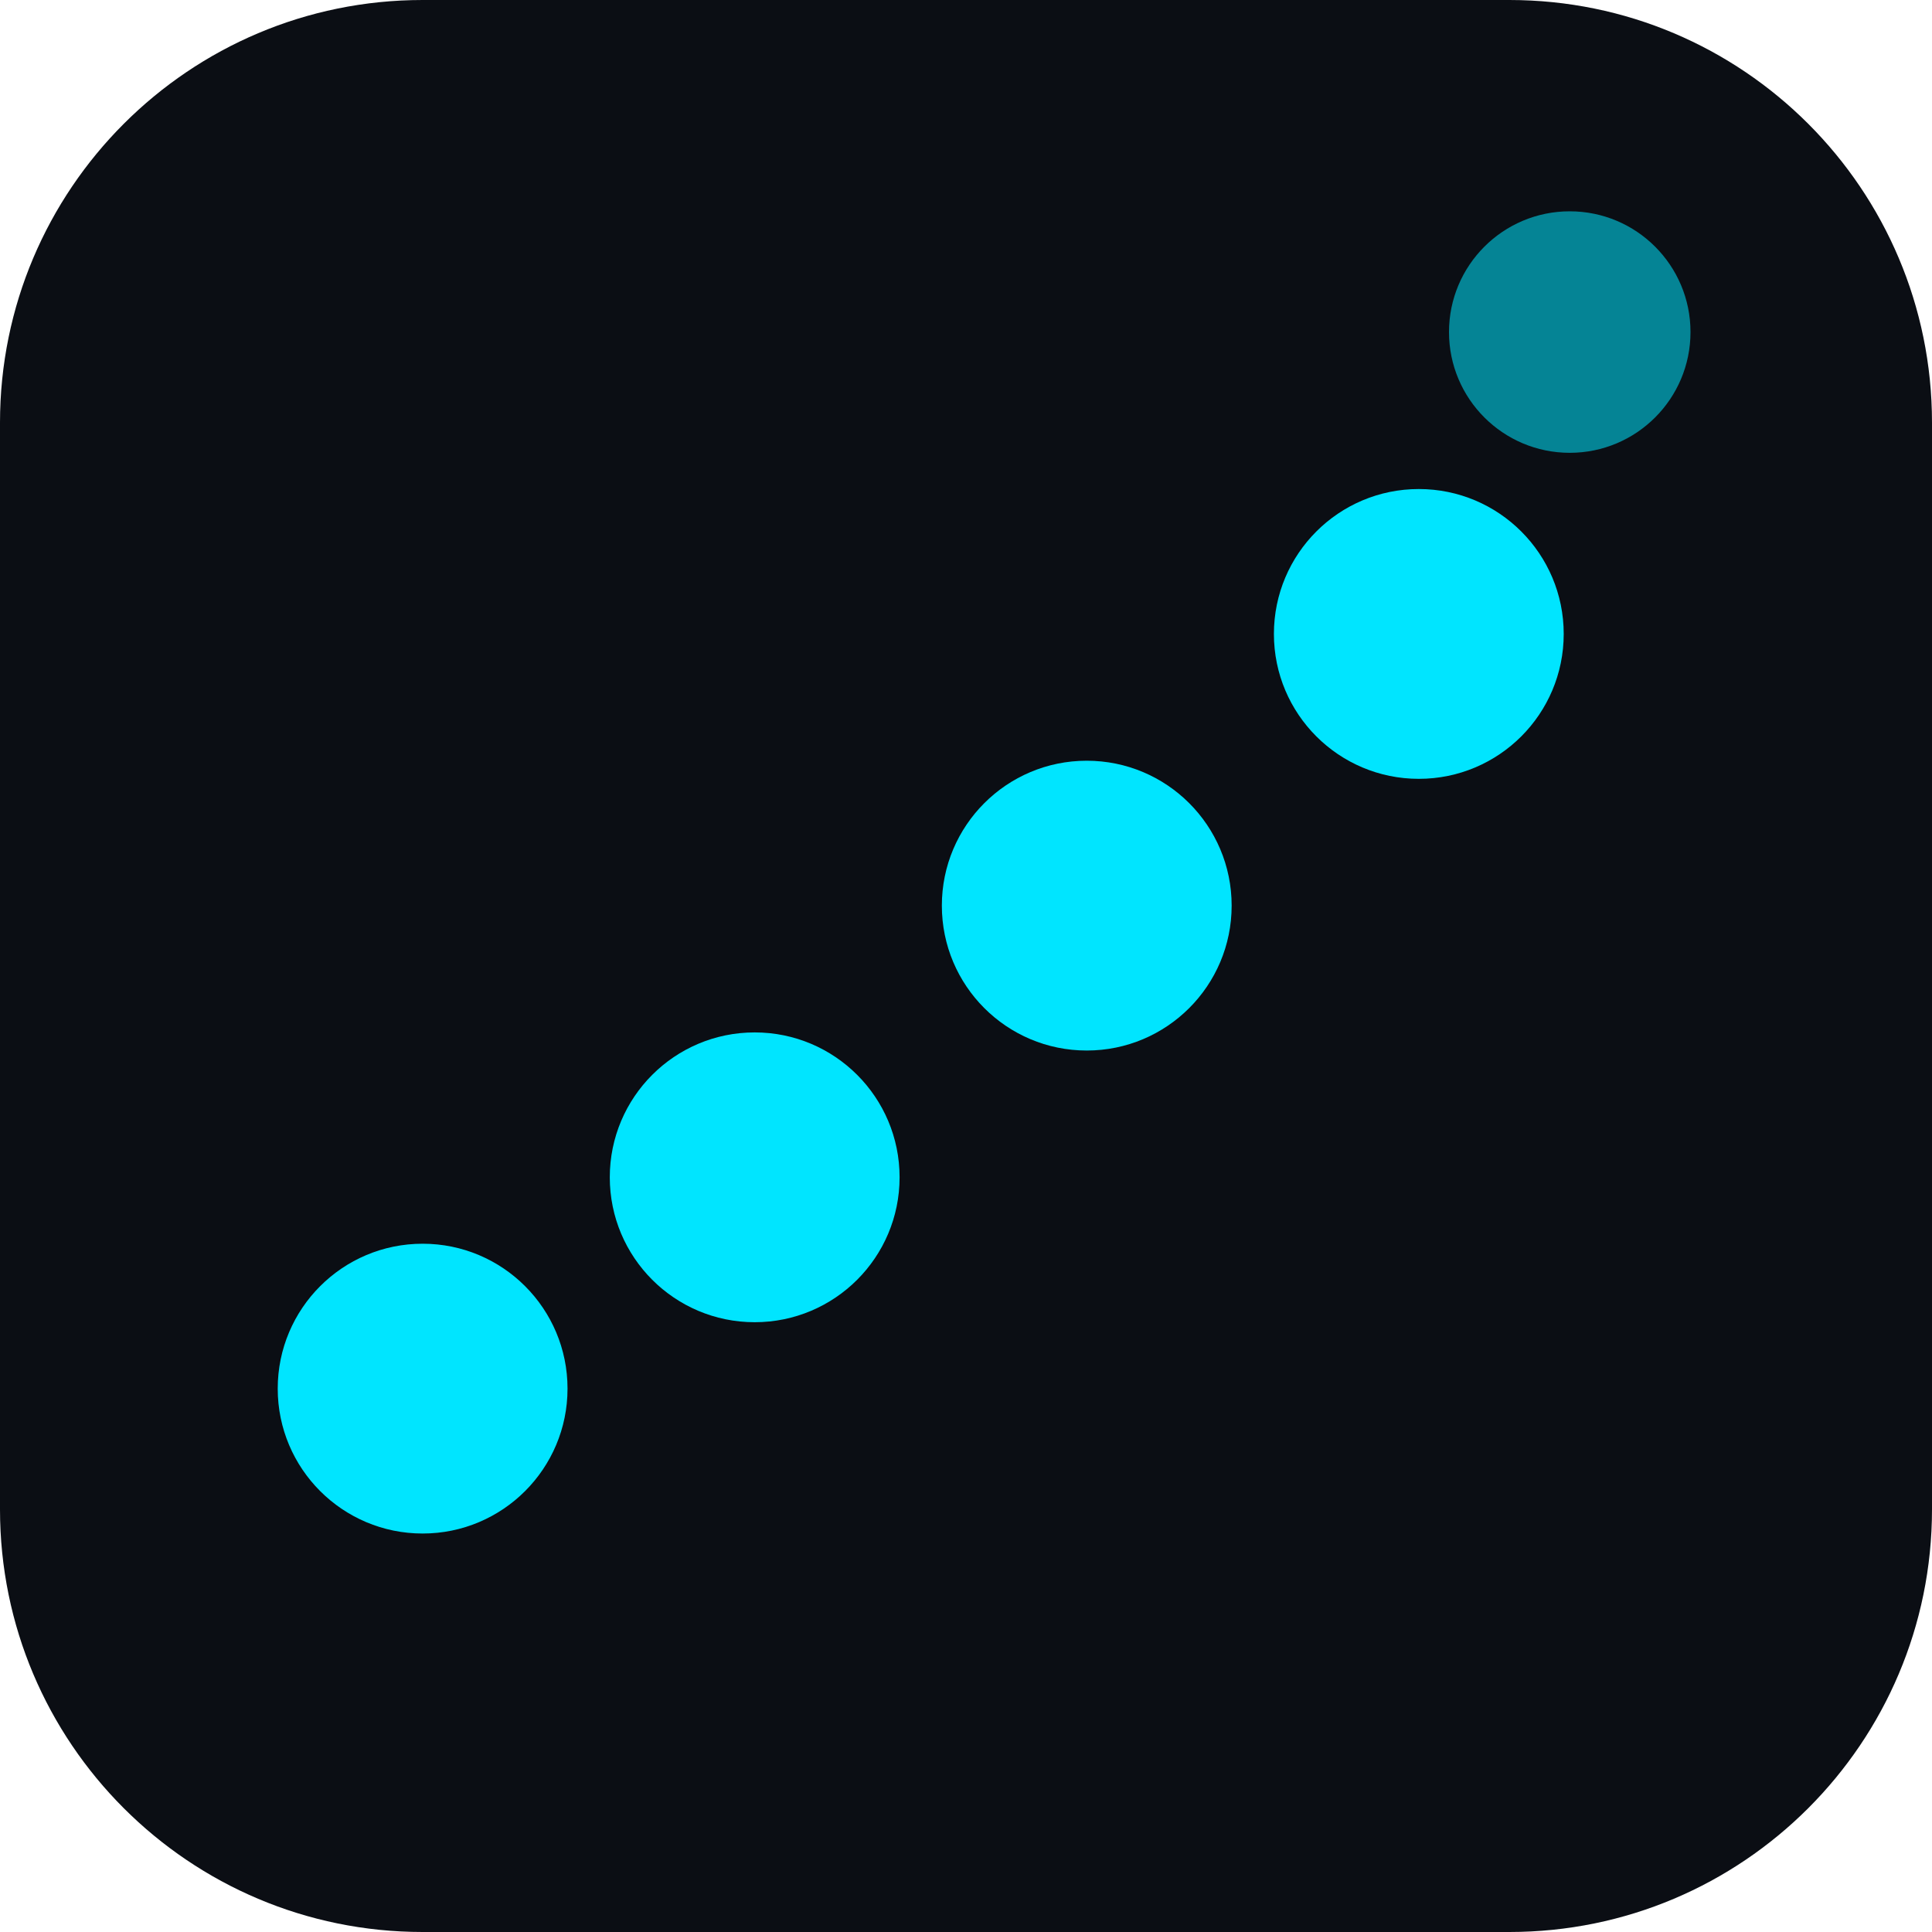
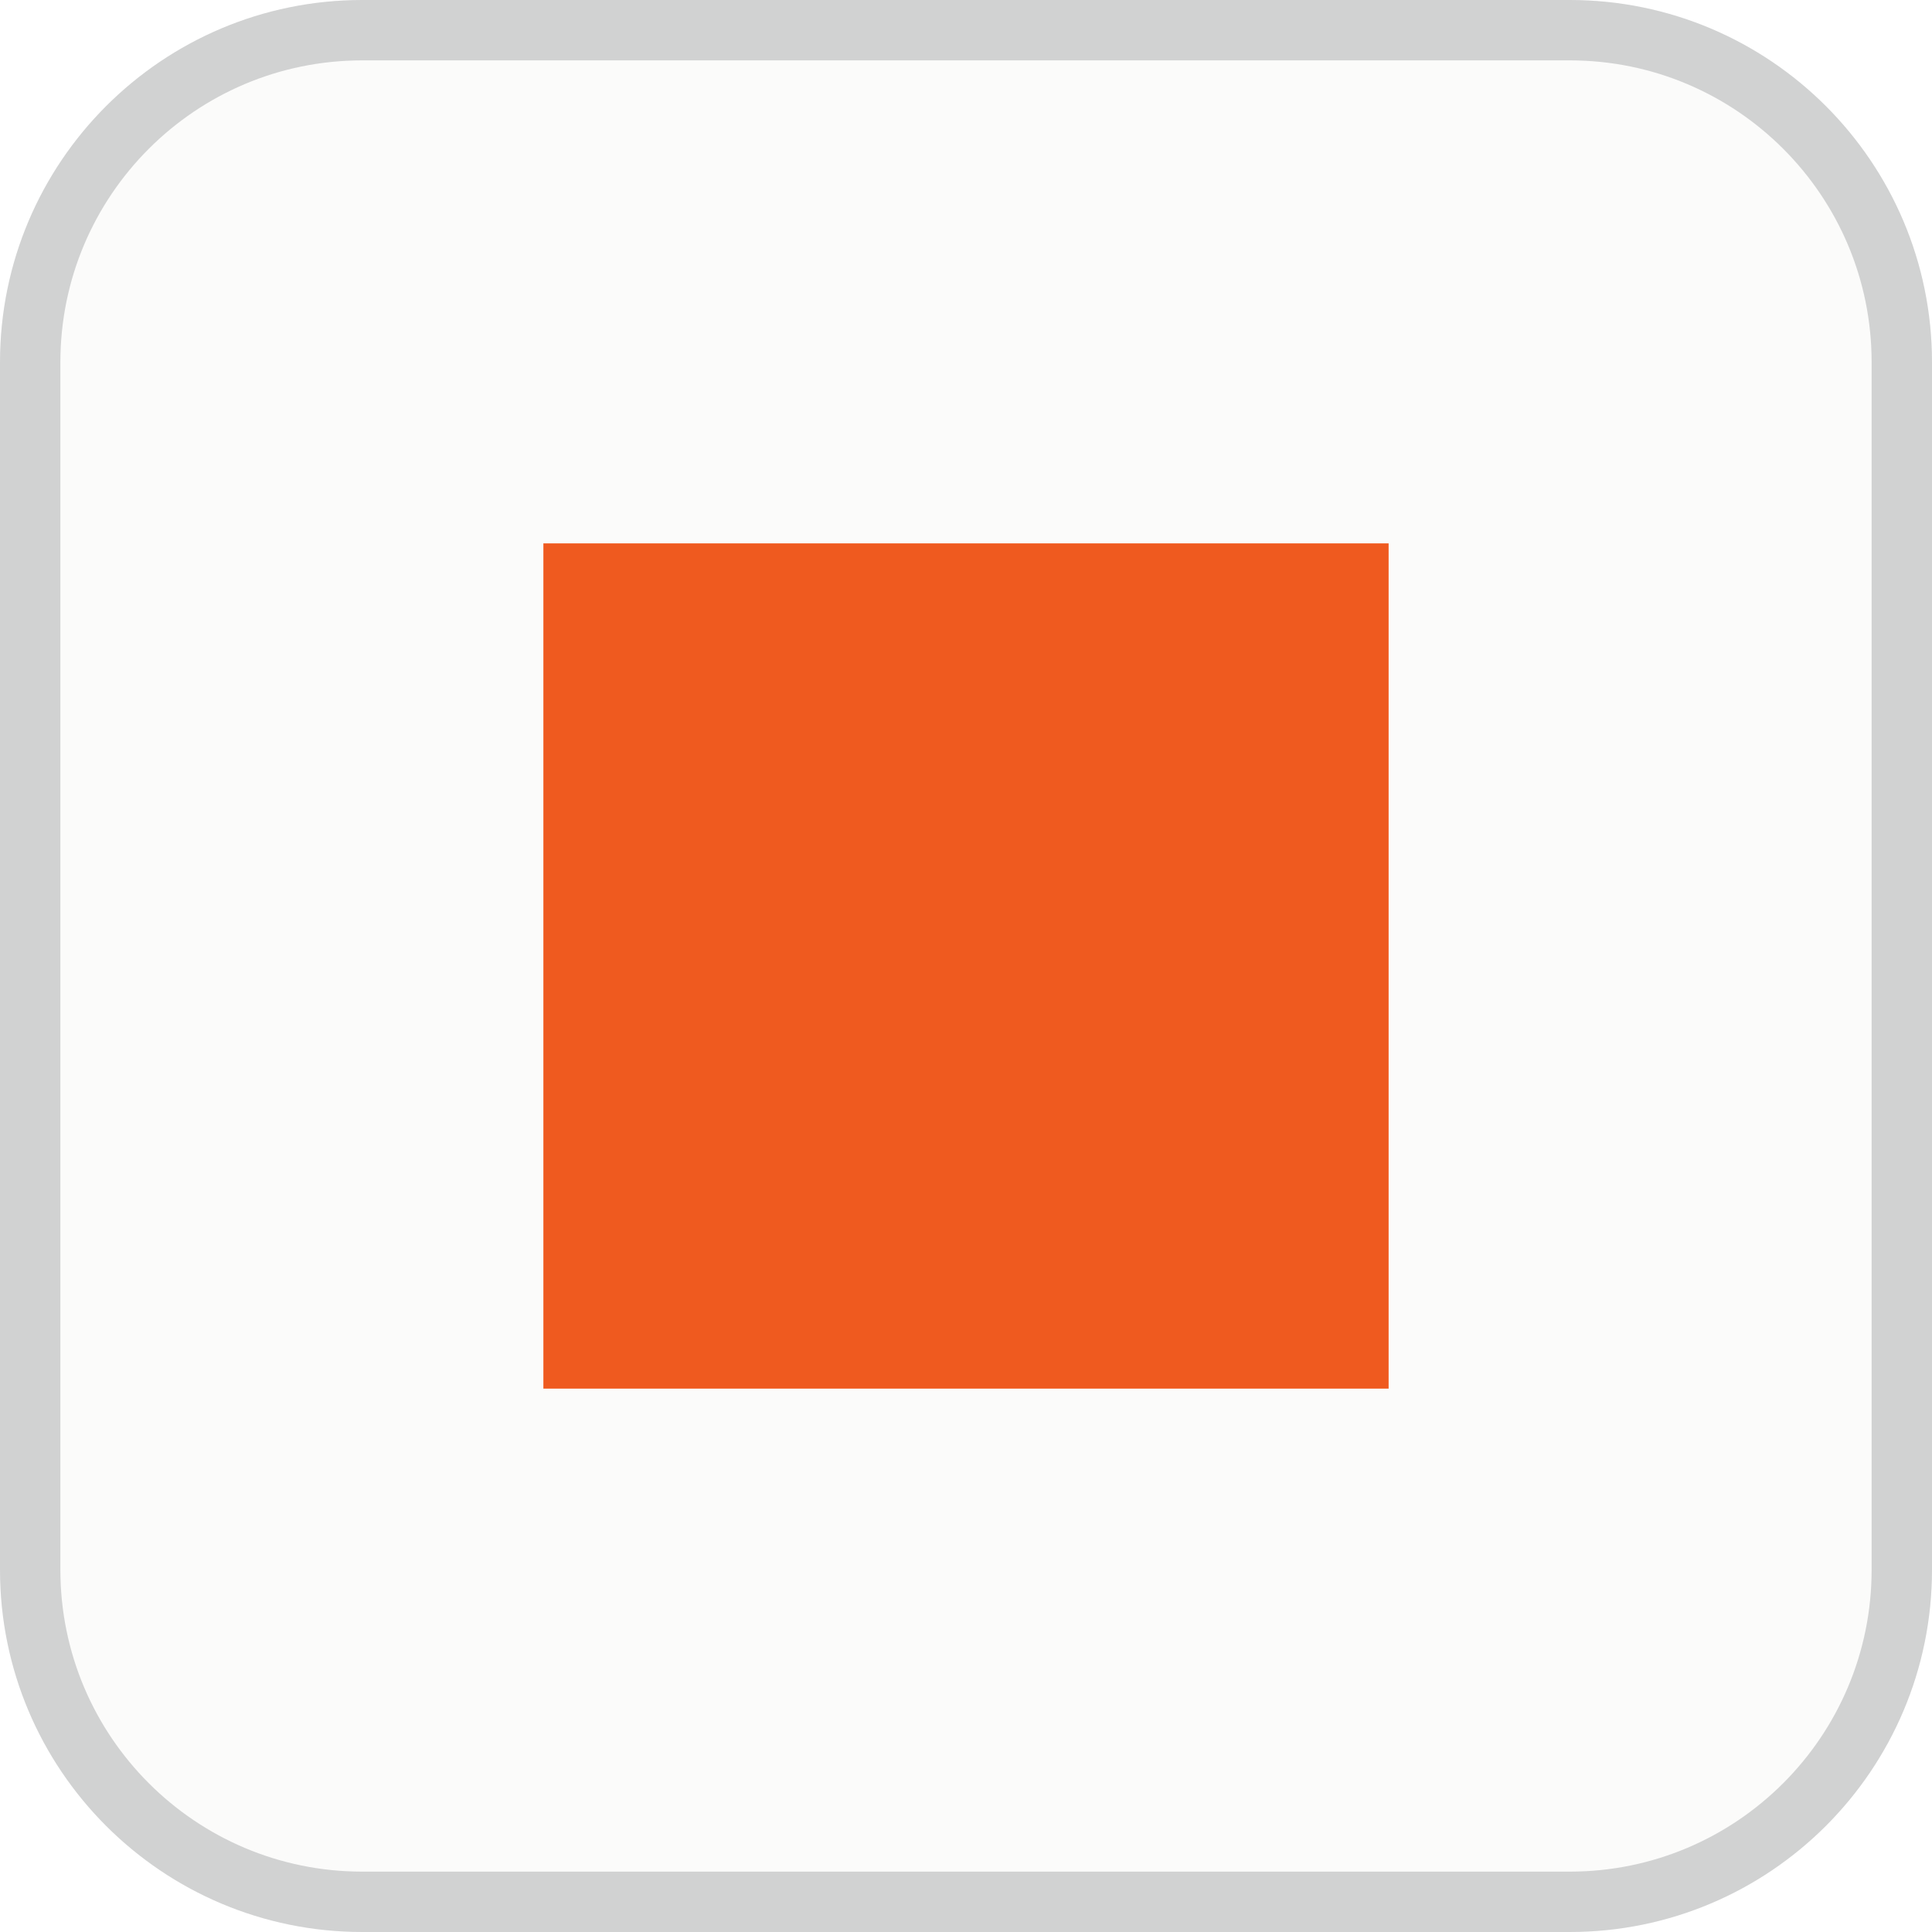
<svg xmlns="http://www.w3.org/2000/svg" viewBox="0 0 32 32">
-   <rect width="32" height="32" rx="7" fill="#0B0E14" />
-   <g fill="#00E5FF">
-     <circle cx="7" cy="23" r="2.4" />
-     <circle cx="12.5" cy="19.5" r="2.4" />
-     <circle cx="18" cy="15" r="2.4" />
-     <circle cx="23.5" cy="10.5" r="2.4" />
-     <circle cx="26" cy="5.5" r="2" opacity=".55" />
-   </g>
+   <rect width="32" height="32" rx="6" fill="#FBFBFA" />
+   <rect x="0.5" y="0.5" width="31" height="31" rx="5.5" fill="none" stroke="#16181D" stroke-opacity=".18" />
+   <rect x="9" y="9" width="14" height="14" fill="#EF5A1F" />
</svg>
